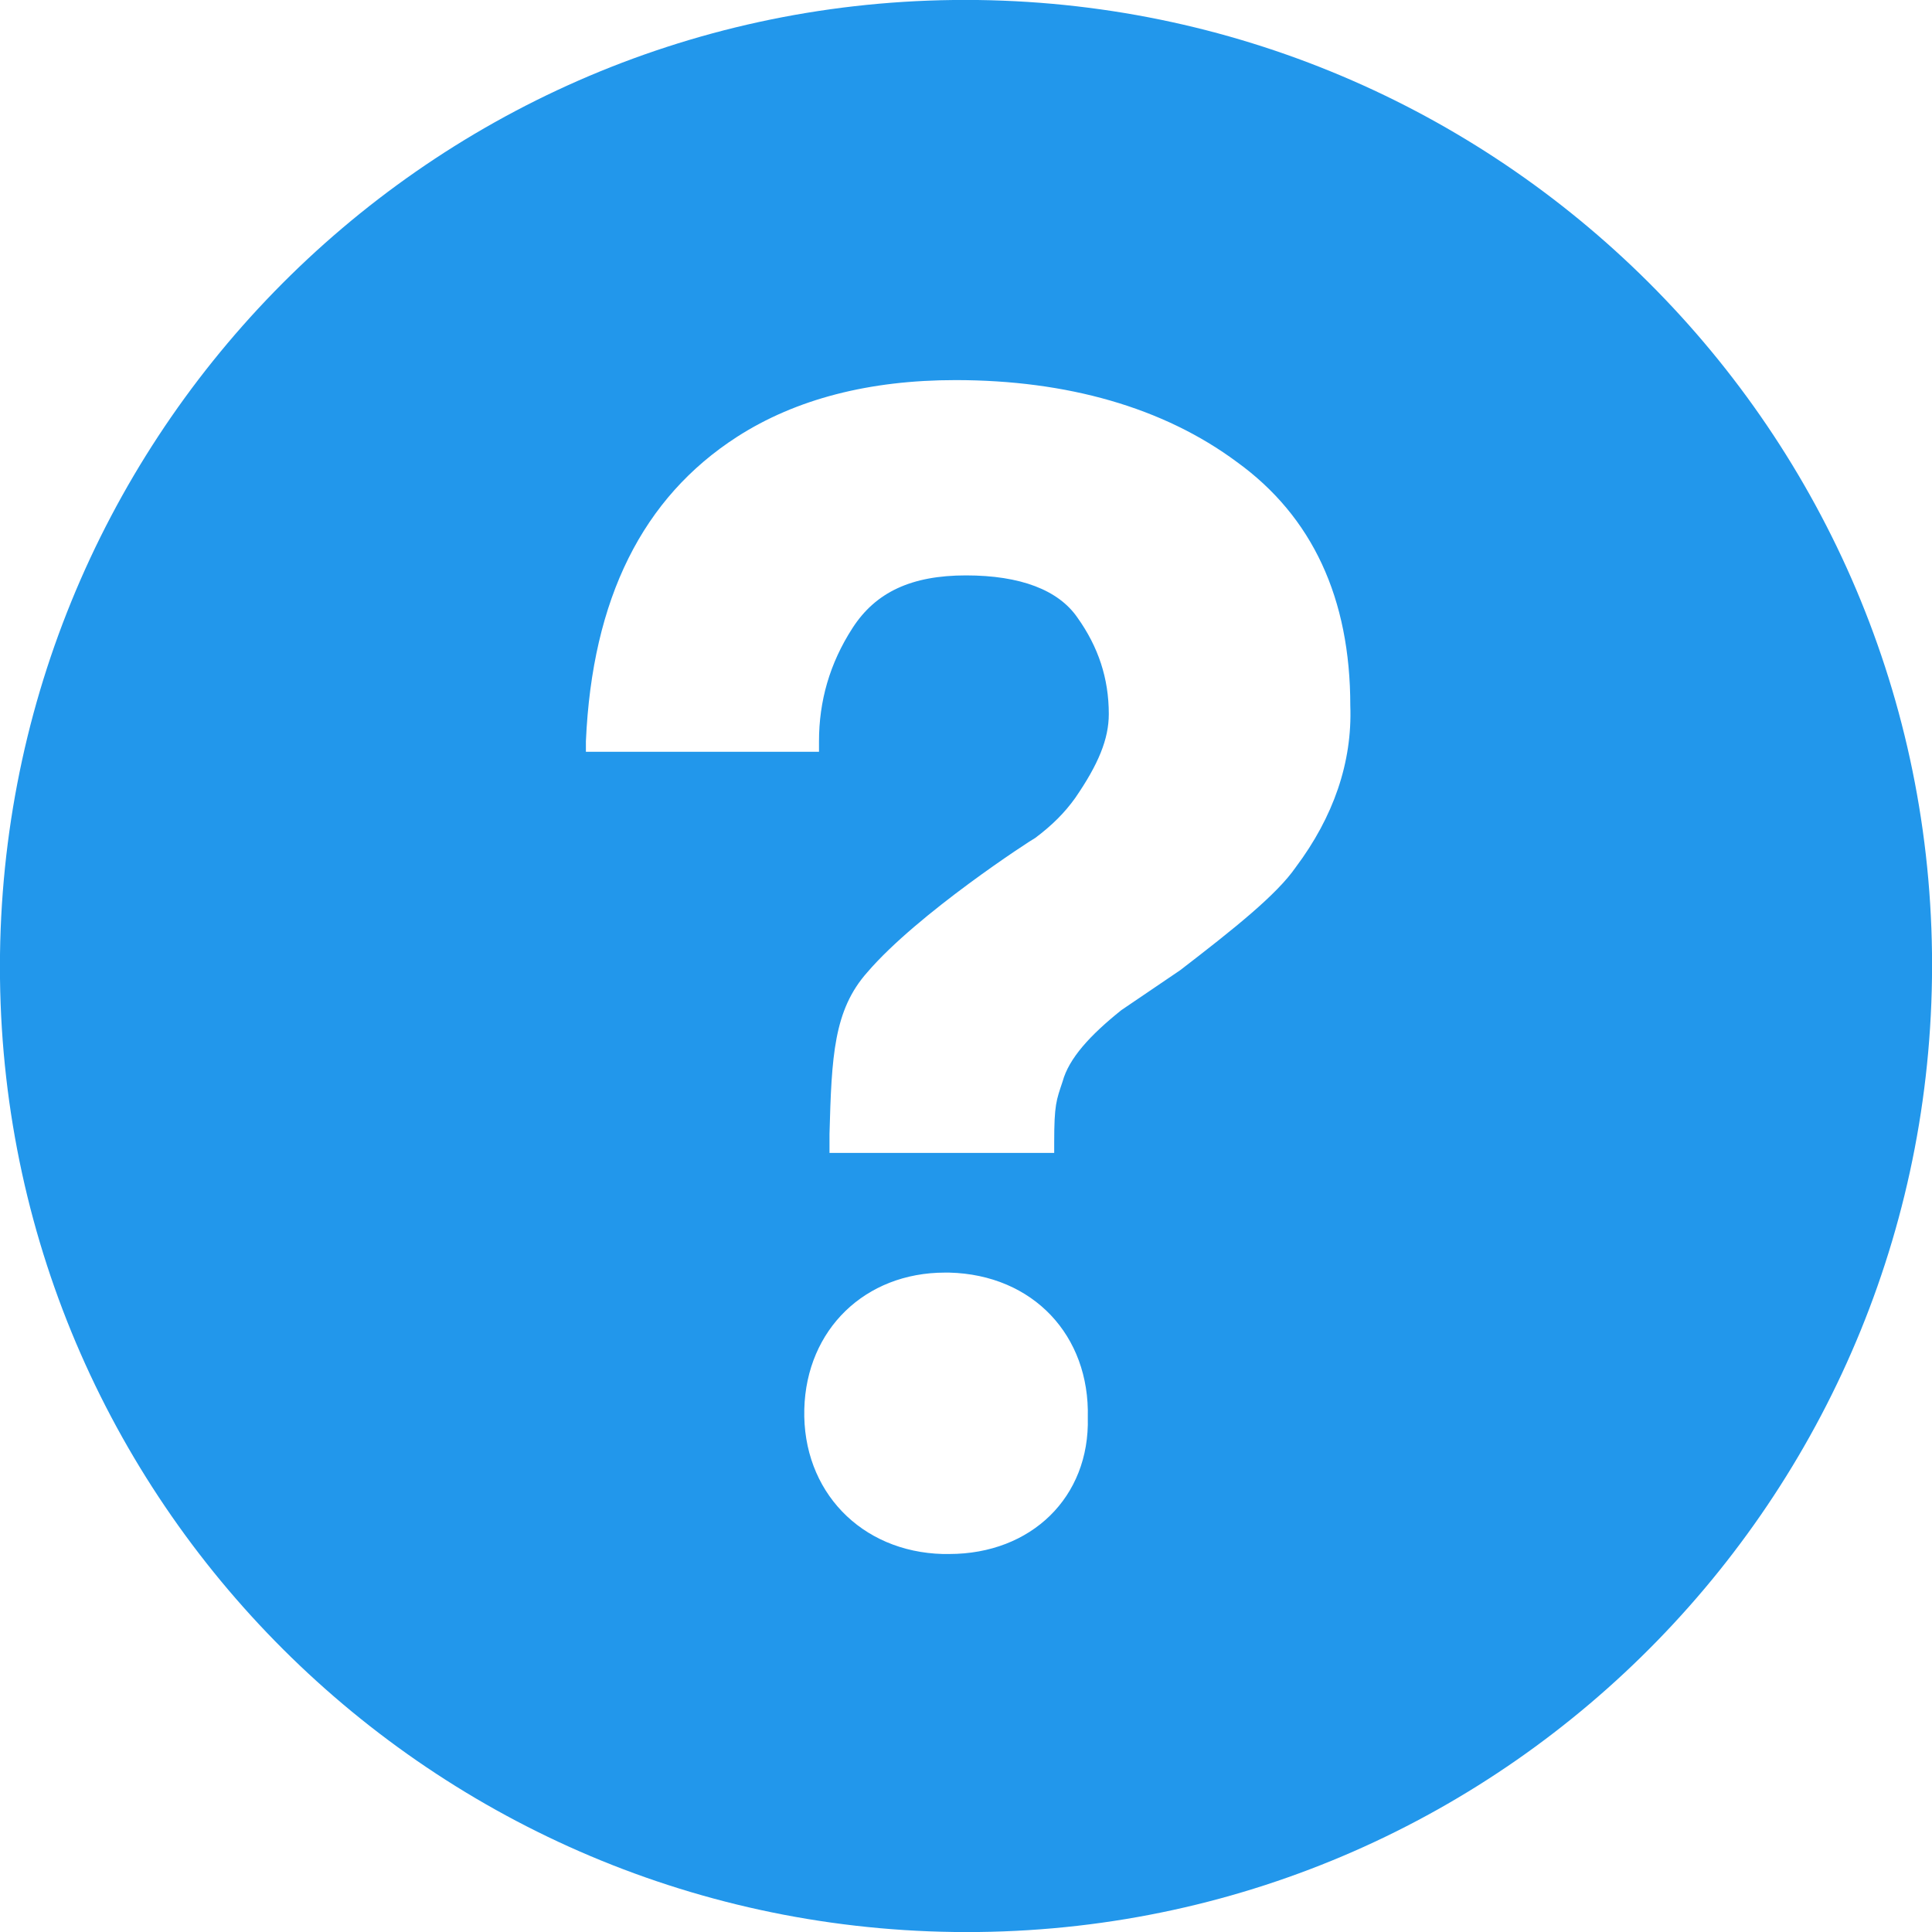
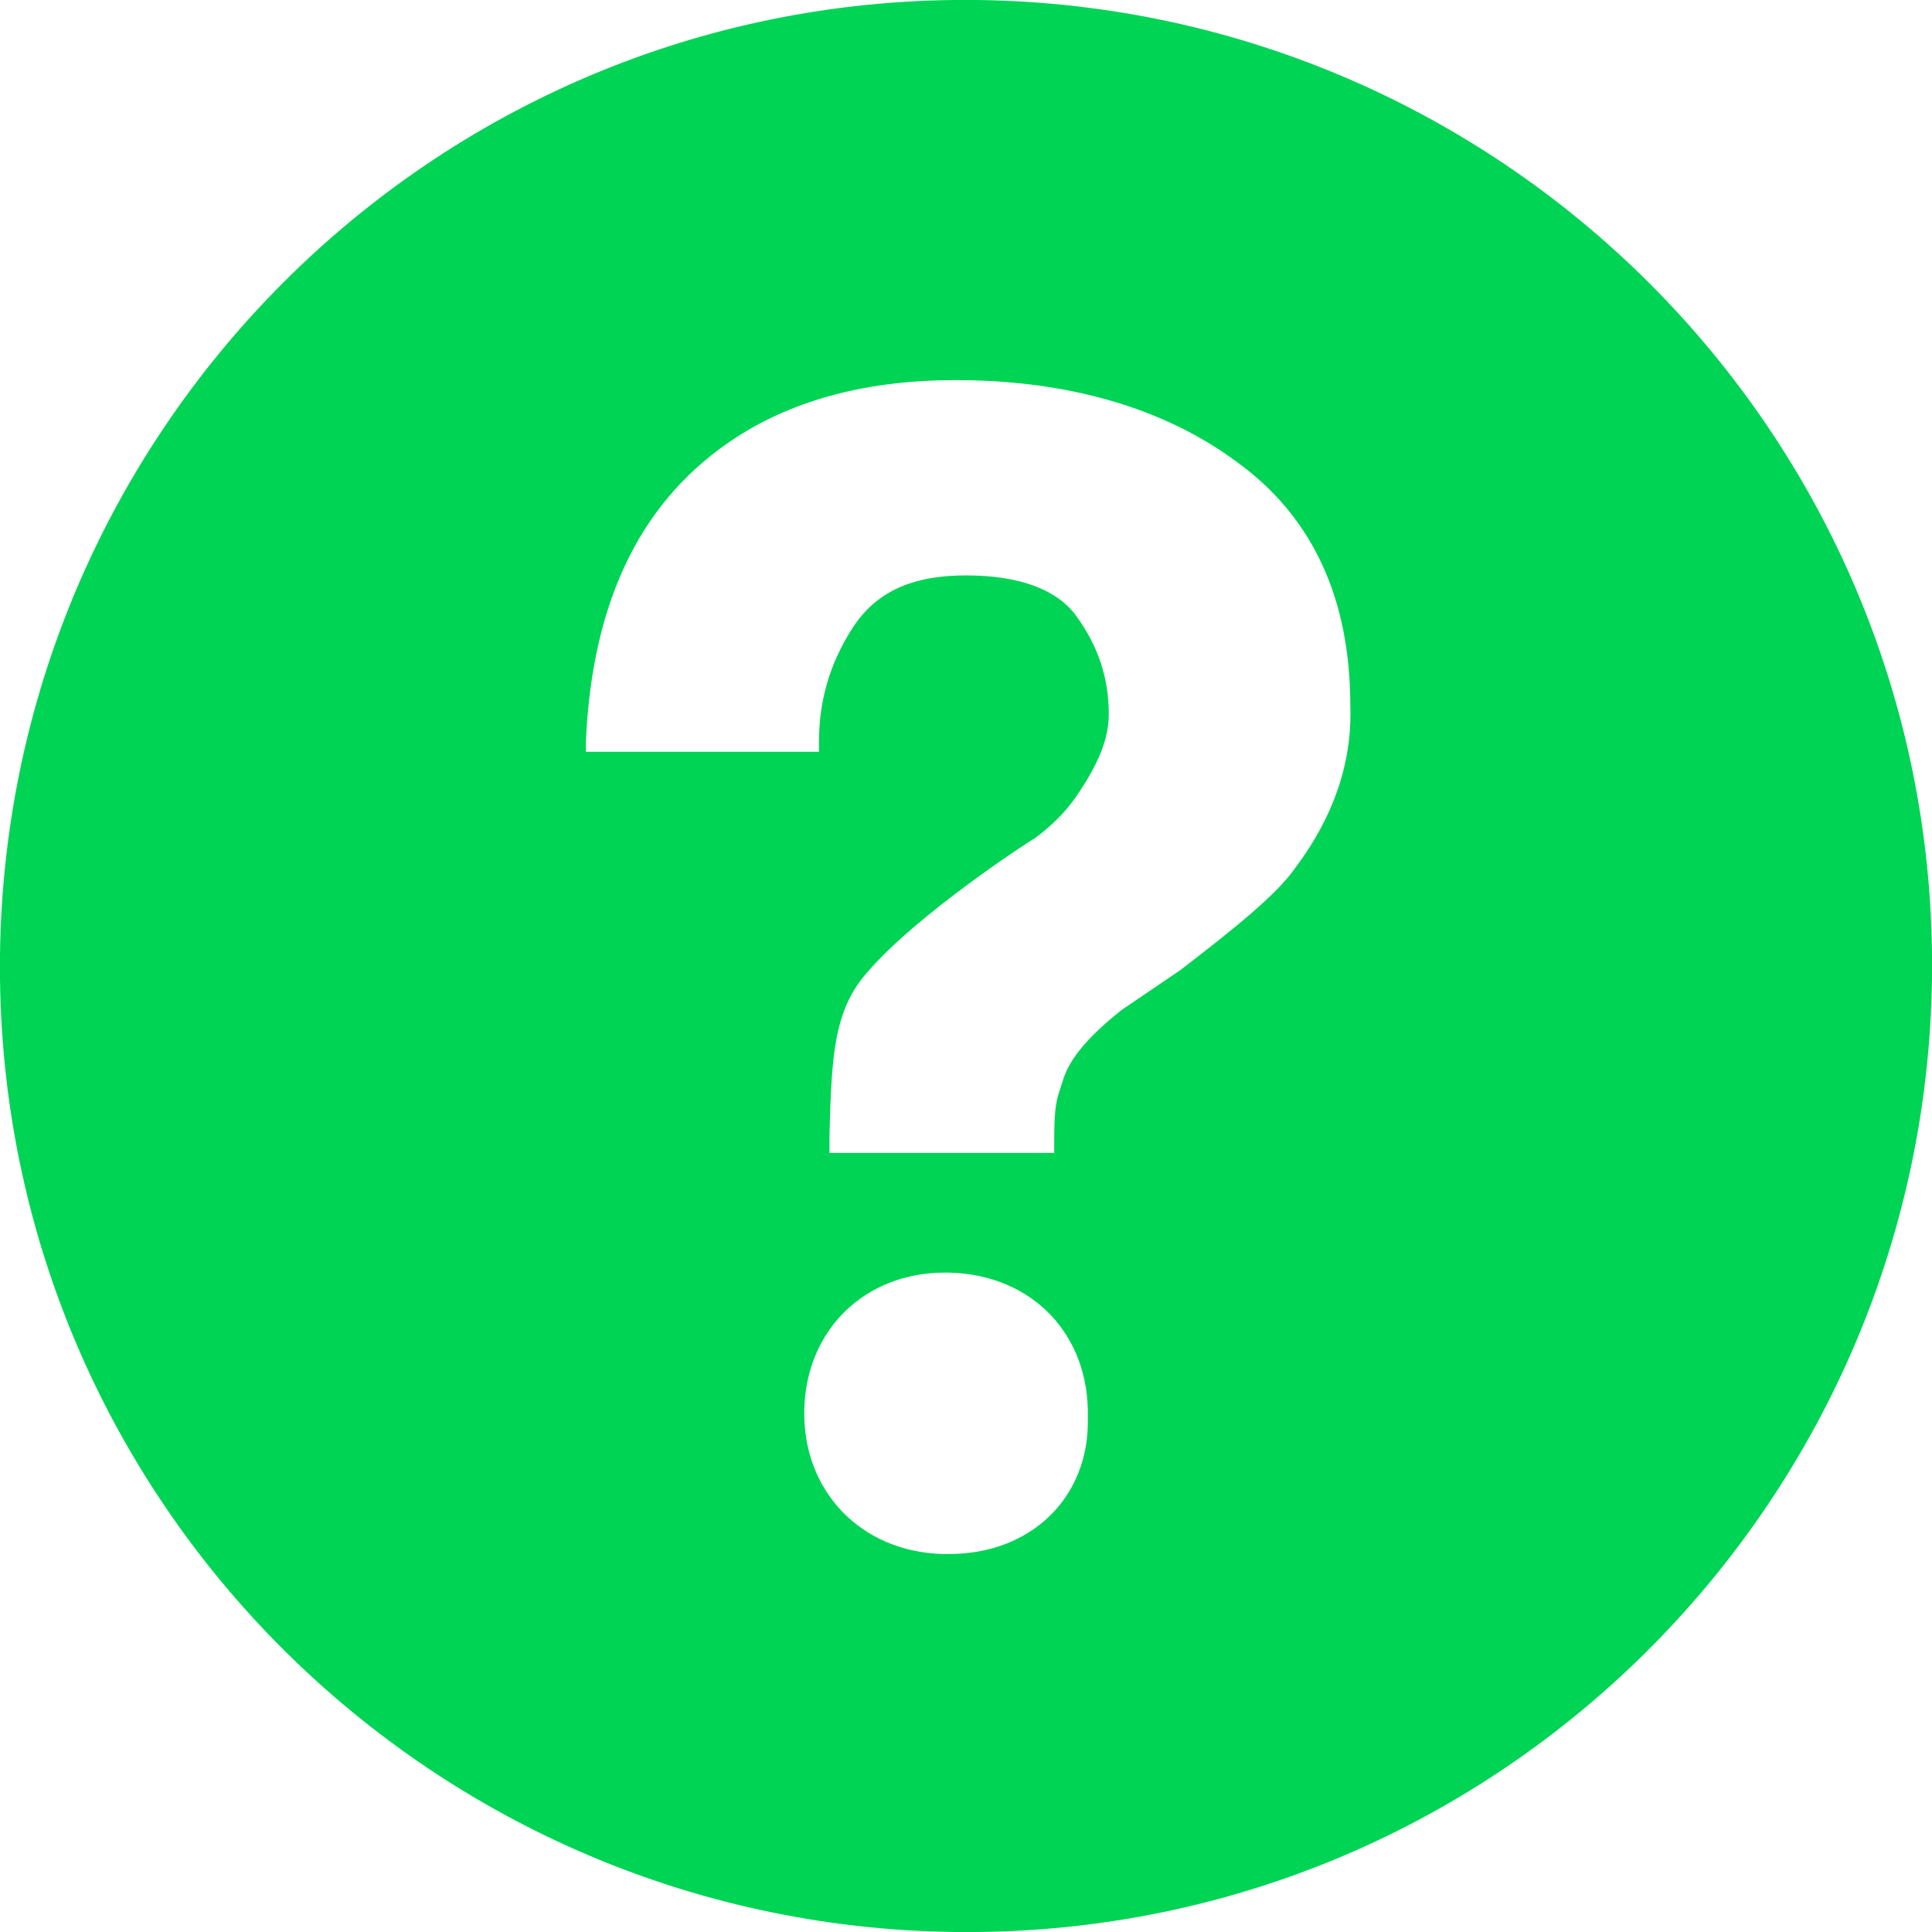
<svg xmlns="http://www.w3.org/2000/svg" version="1.1" id="Capa_1" x="0px" y="0px" viewBox="-95 24.7 92 92" style="enable-background:new -95 24.7 92 92;" xml:space="preserve">
-   <style type="text/css">
+   <defs id="defs19" />
+   <style type="text/css" id="style10">
	.st0{fill:#2297eb;}
</style>
-   <g>
-     <path class="st0" d="M-49.6,24.7C-75,25-95.3,45.9-95,71.3c0.3,25.4,21.2,45.7,46.6,45.4C-23,116.4-2.7,95.5-3,70.1   C-3.3,44.7-24.2,24.4-49.6,24.7z M-49.8,98.7h-0.3c-3.9-0.1-6.7-3-6.6-6.9c0.1-3.8,2.9-6.5,6.7-6.5h0.2c4,0.1,6.7,3,6.6,6.9   C-43.1,96-45.9,98.7-49.8,98.7z M-33.3,66c-0.9,1.3-2.9,2.9-5.5,4.9l-2.8,1.9c-1.5,1.2-2.5,2.3-2.8,3.4c-0.3,0.9-0.4,1.1-0.4,2.9   v0.5h-10.7v-0.9c0.1-3.7,0.2-5.9,1.8-7.7c2.4-2.8,7.8-6.3,8-6.4c0.8-0.6,1.4-1.2,1.9-1.9c1.1-1.6,1.6-2.8,1.6-4   c0-1.7-0.5-3.2-1.5-4.6c-0.9-1.3-2.7-2-5.3-2c-2.6,0-4.3,0.8-5.4,2.5S-56,58.1-56,60v0.5h-11.1V60c0.3-6.8,2.7-11.6,7.2-14.5   c2.8-1.8,6.3-2.7,10.4-2.7c5.3,0,9.9,1.3,13.4,3.9c3.6,2.6,5.4,6.5,5.4,11.6C-30.6,61-31.5,63.6-33.3,66z" />
+   <g id="g14" style="fill:#00d455">
+     <path class="st0" d="M-49.6,24.7C-75,25-95.3,45.9-95,71.3c0.3,25.4,21.2,45.7,46.6,45.4C-23,116.4-2.7,95.5-3,70.1   C-3.3,44.7-24.2,24.4-49.6,24.7z M-49.8,98.7h-0.3c-3.9-0.1-6.7-3-6.6-6.9c0.1-3.8,2.9-6.5,6.7-6.5h0.2c4,0.1,6.7,3,6.6,6.9   C-43.1,96-45.9,98.7-49.8,98.7z M-33.3,66c-0.9,1.3-2.9,2.9-5.5,4.9l-2.8,1.9c-1.5,1.2-2.5,2.3-2.8,3.4c-0.3,0.9-0.4,1.1-0.4,2.9   v0.5h-10.7v-0.9c0.1-3.7,0.2-5.9,1.8-7.7c2.4-2.8,7.8-6.3,8-6.4c0.8-0.6,1.4-1.2,1.9-1.9c1.1-1.6,1.6-2.8,1.6-4   c0-1.7-0.5-3.2-1.5-4.6c-0.9-1.3-2.7-2-5.3-2c-2.6,0-4.3,0.8-5.4,2.5S-56,58.1-56,60v0.5h-11.1V60c0.3-6.8,2.7-11.6,7.2-14.5   c2.8-1.8,6.3-2.7,10.4-2.7c5.3,0,9.9,1.3,13.4,3.9c3.6,2.6,5.4,6.5,5.4,11.6C-30.6,61-31.5,63.6-33.3,66z" id="path12" style="fill:#00d455" />
  </g>
</svg>
